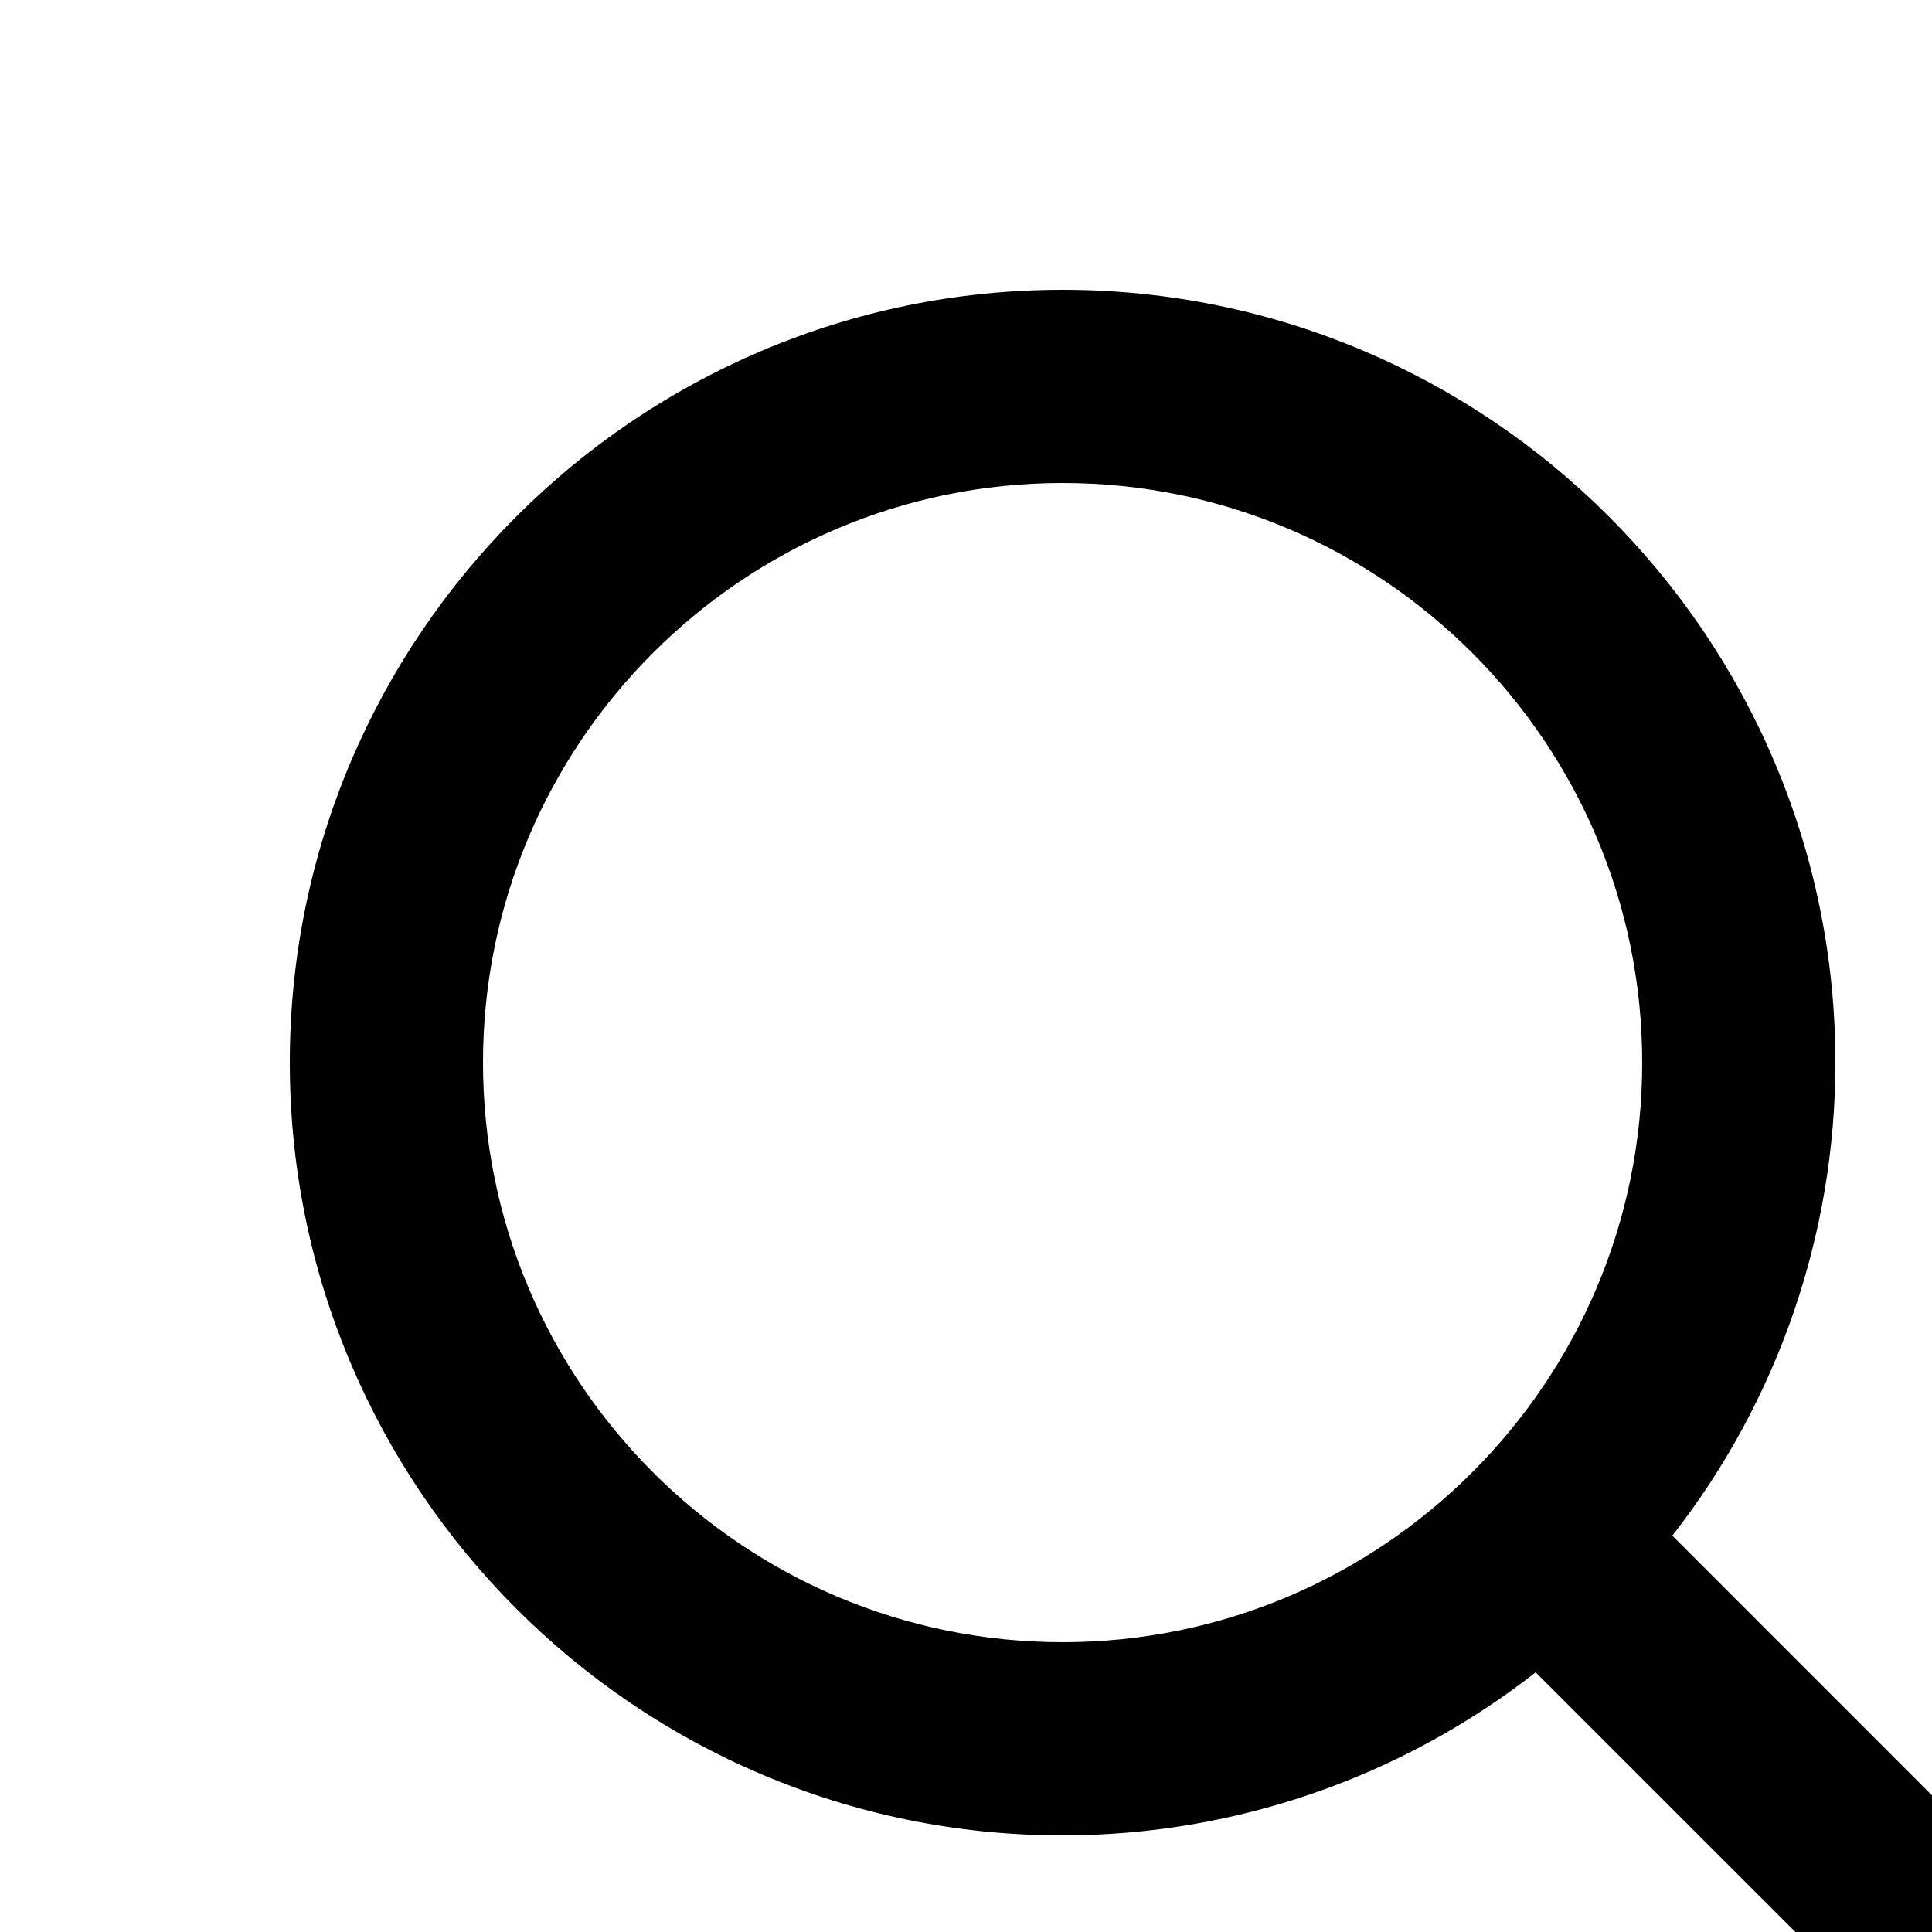
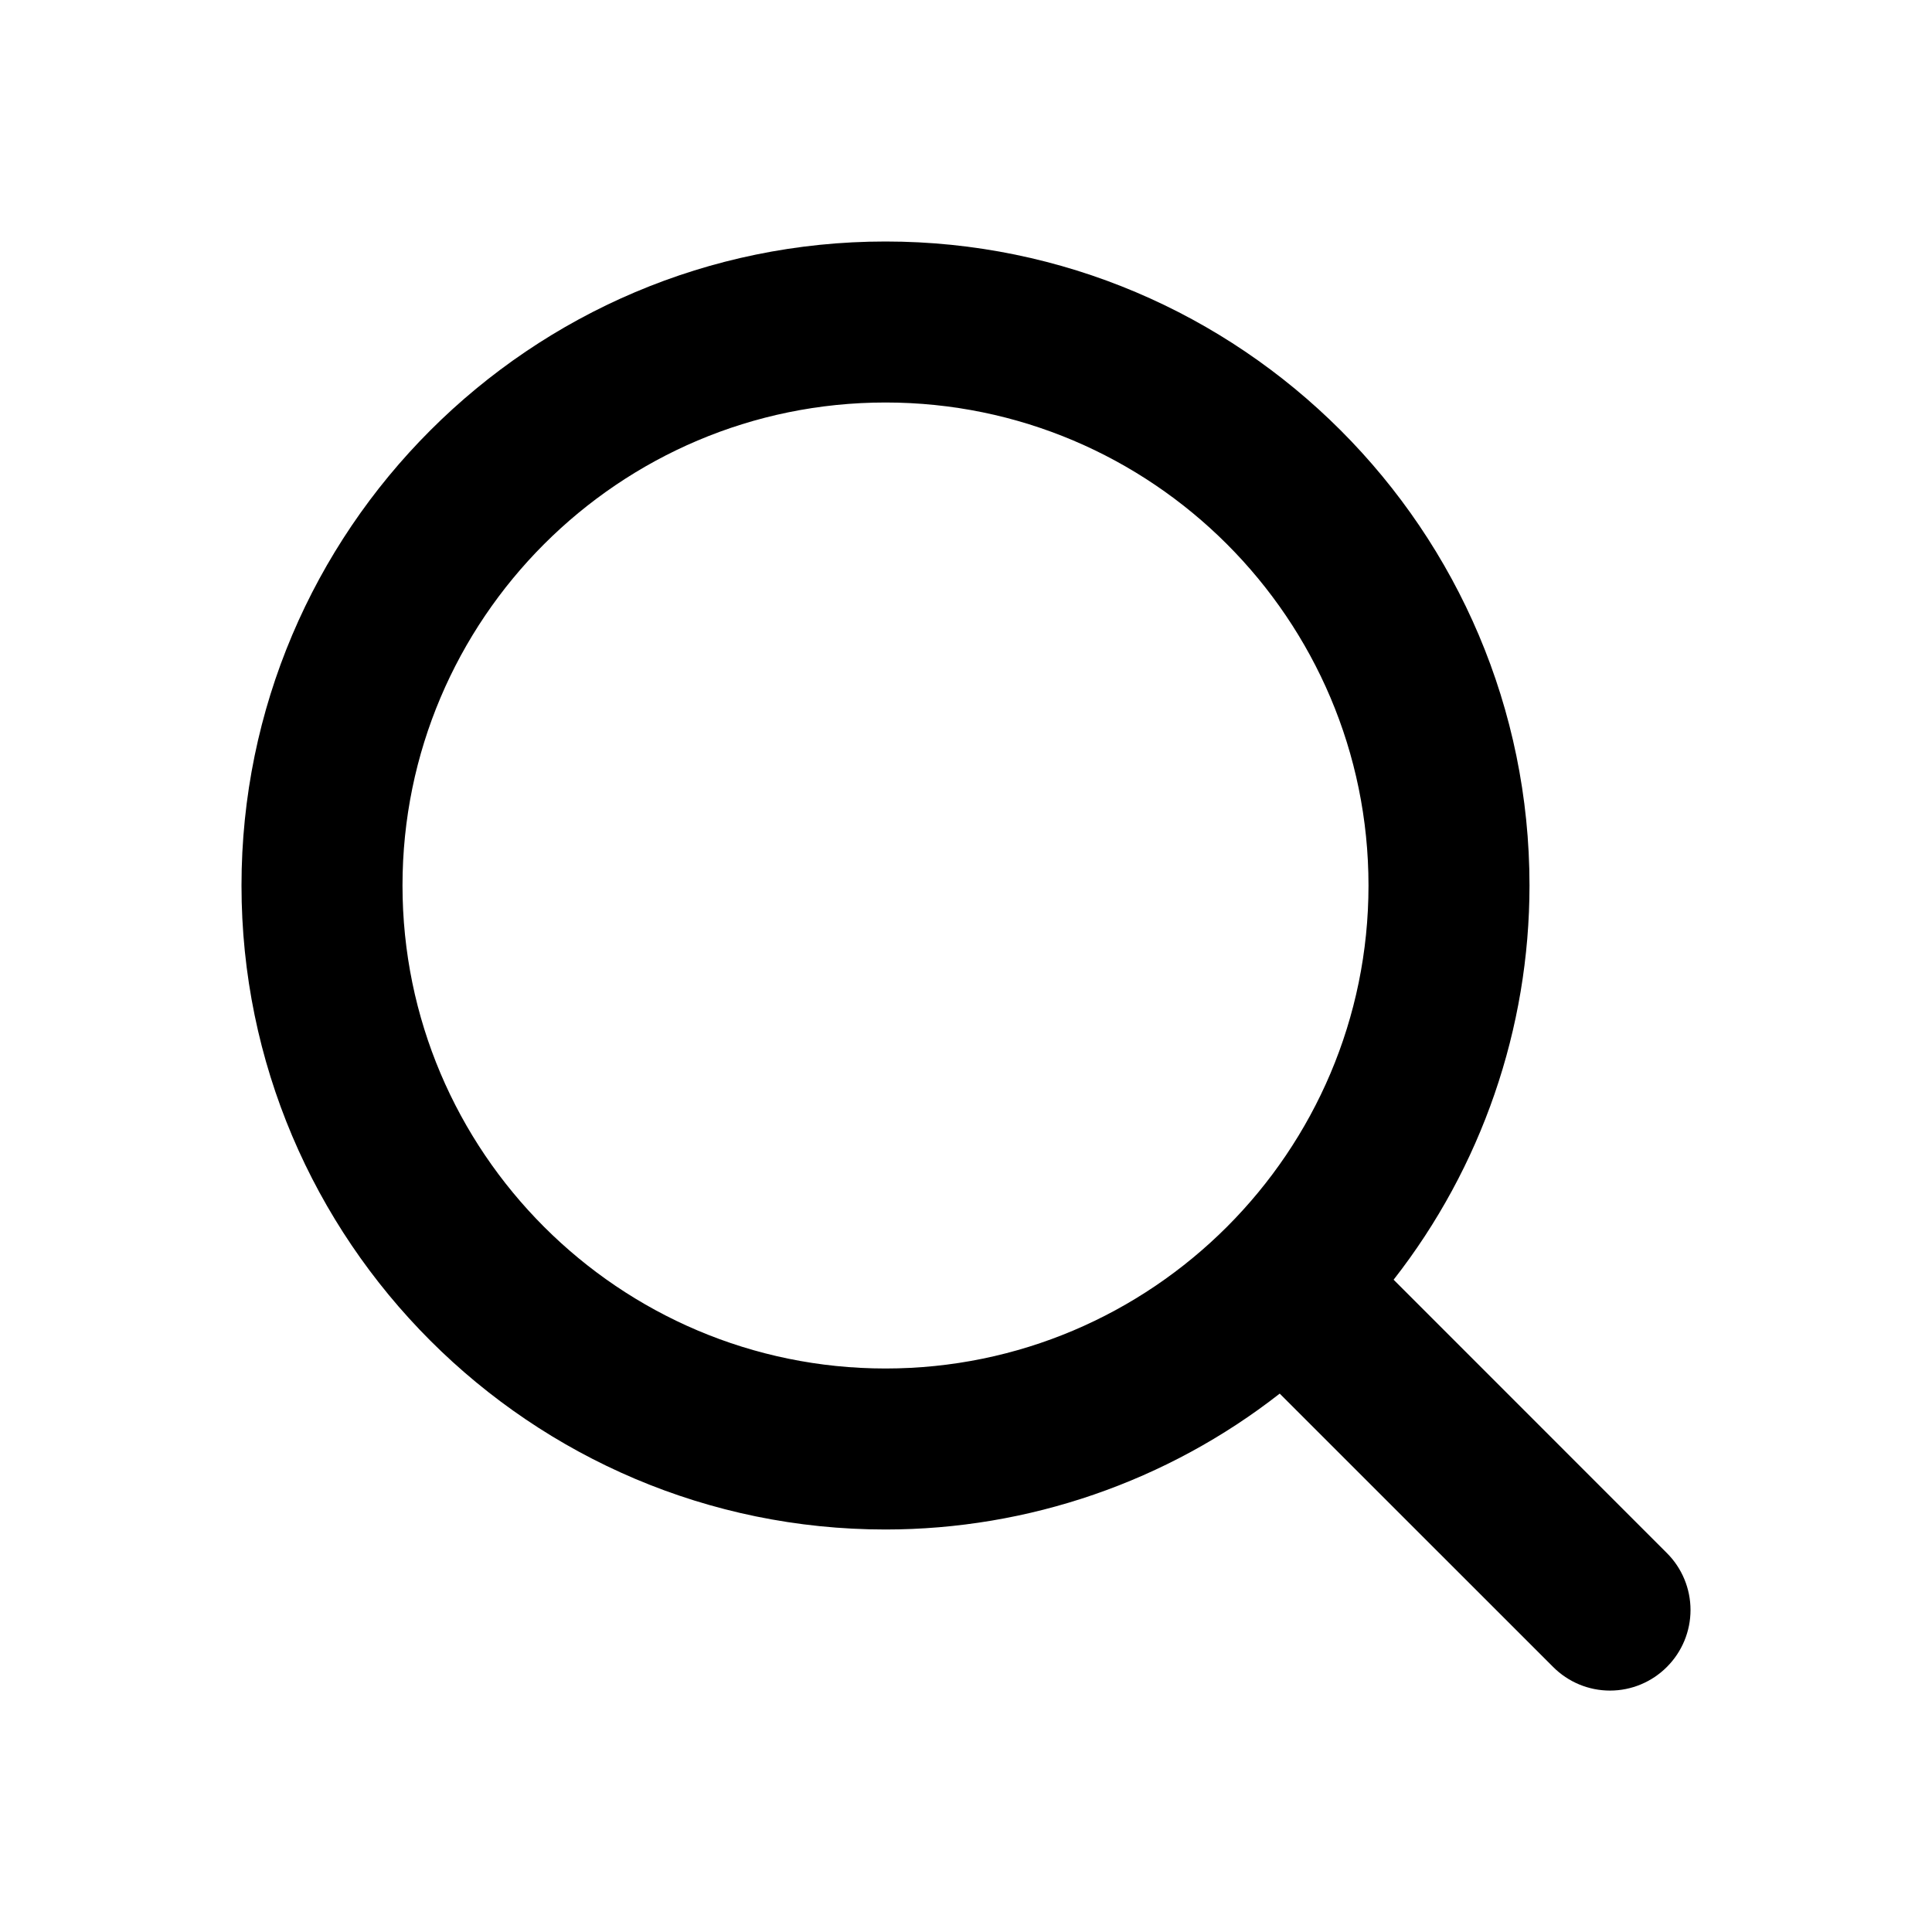
- <svg xmlns="http://www.w3.org/2000/svg" viewBox="0 0 20 20">
+ <svg xmlns="http://www.w3.org/2000/svg" viewBox="0 0 24 24">
  <path fill="currentColor" d="M5 11c0-3.309 2.691-6 6-6s6 2.691 6 6-2.691 6-6 6-6-2.691-6-6Zm15.707 8.293-3.395-3.396A7.952 7.952 0 0 0 19 11c0-4.411-3.589-8-8-8s-8 3.589-8 8 3.589 8 8 8a7.952 7.952 0 0 0 4.897-1.688l3.396 3.395a.997.997 0 0 0 1.414 0 .999.999 0 0 0 0-1.414Z" />
</svg>
